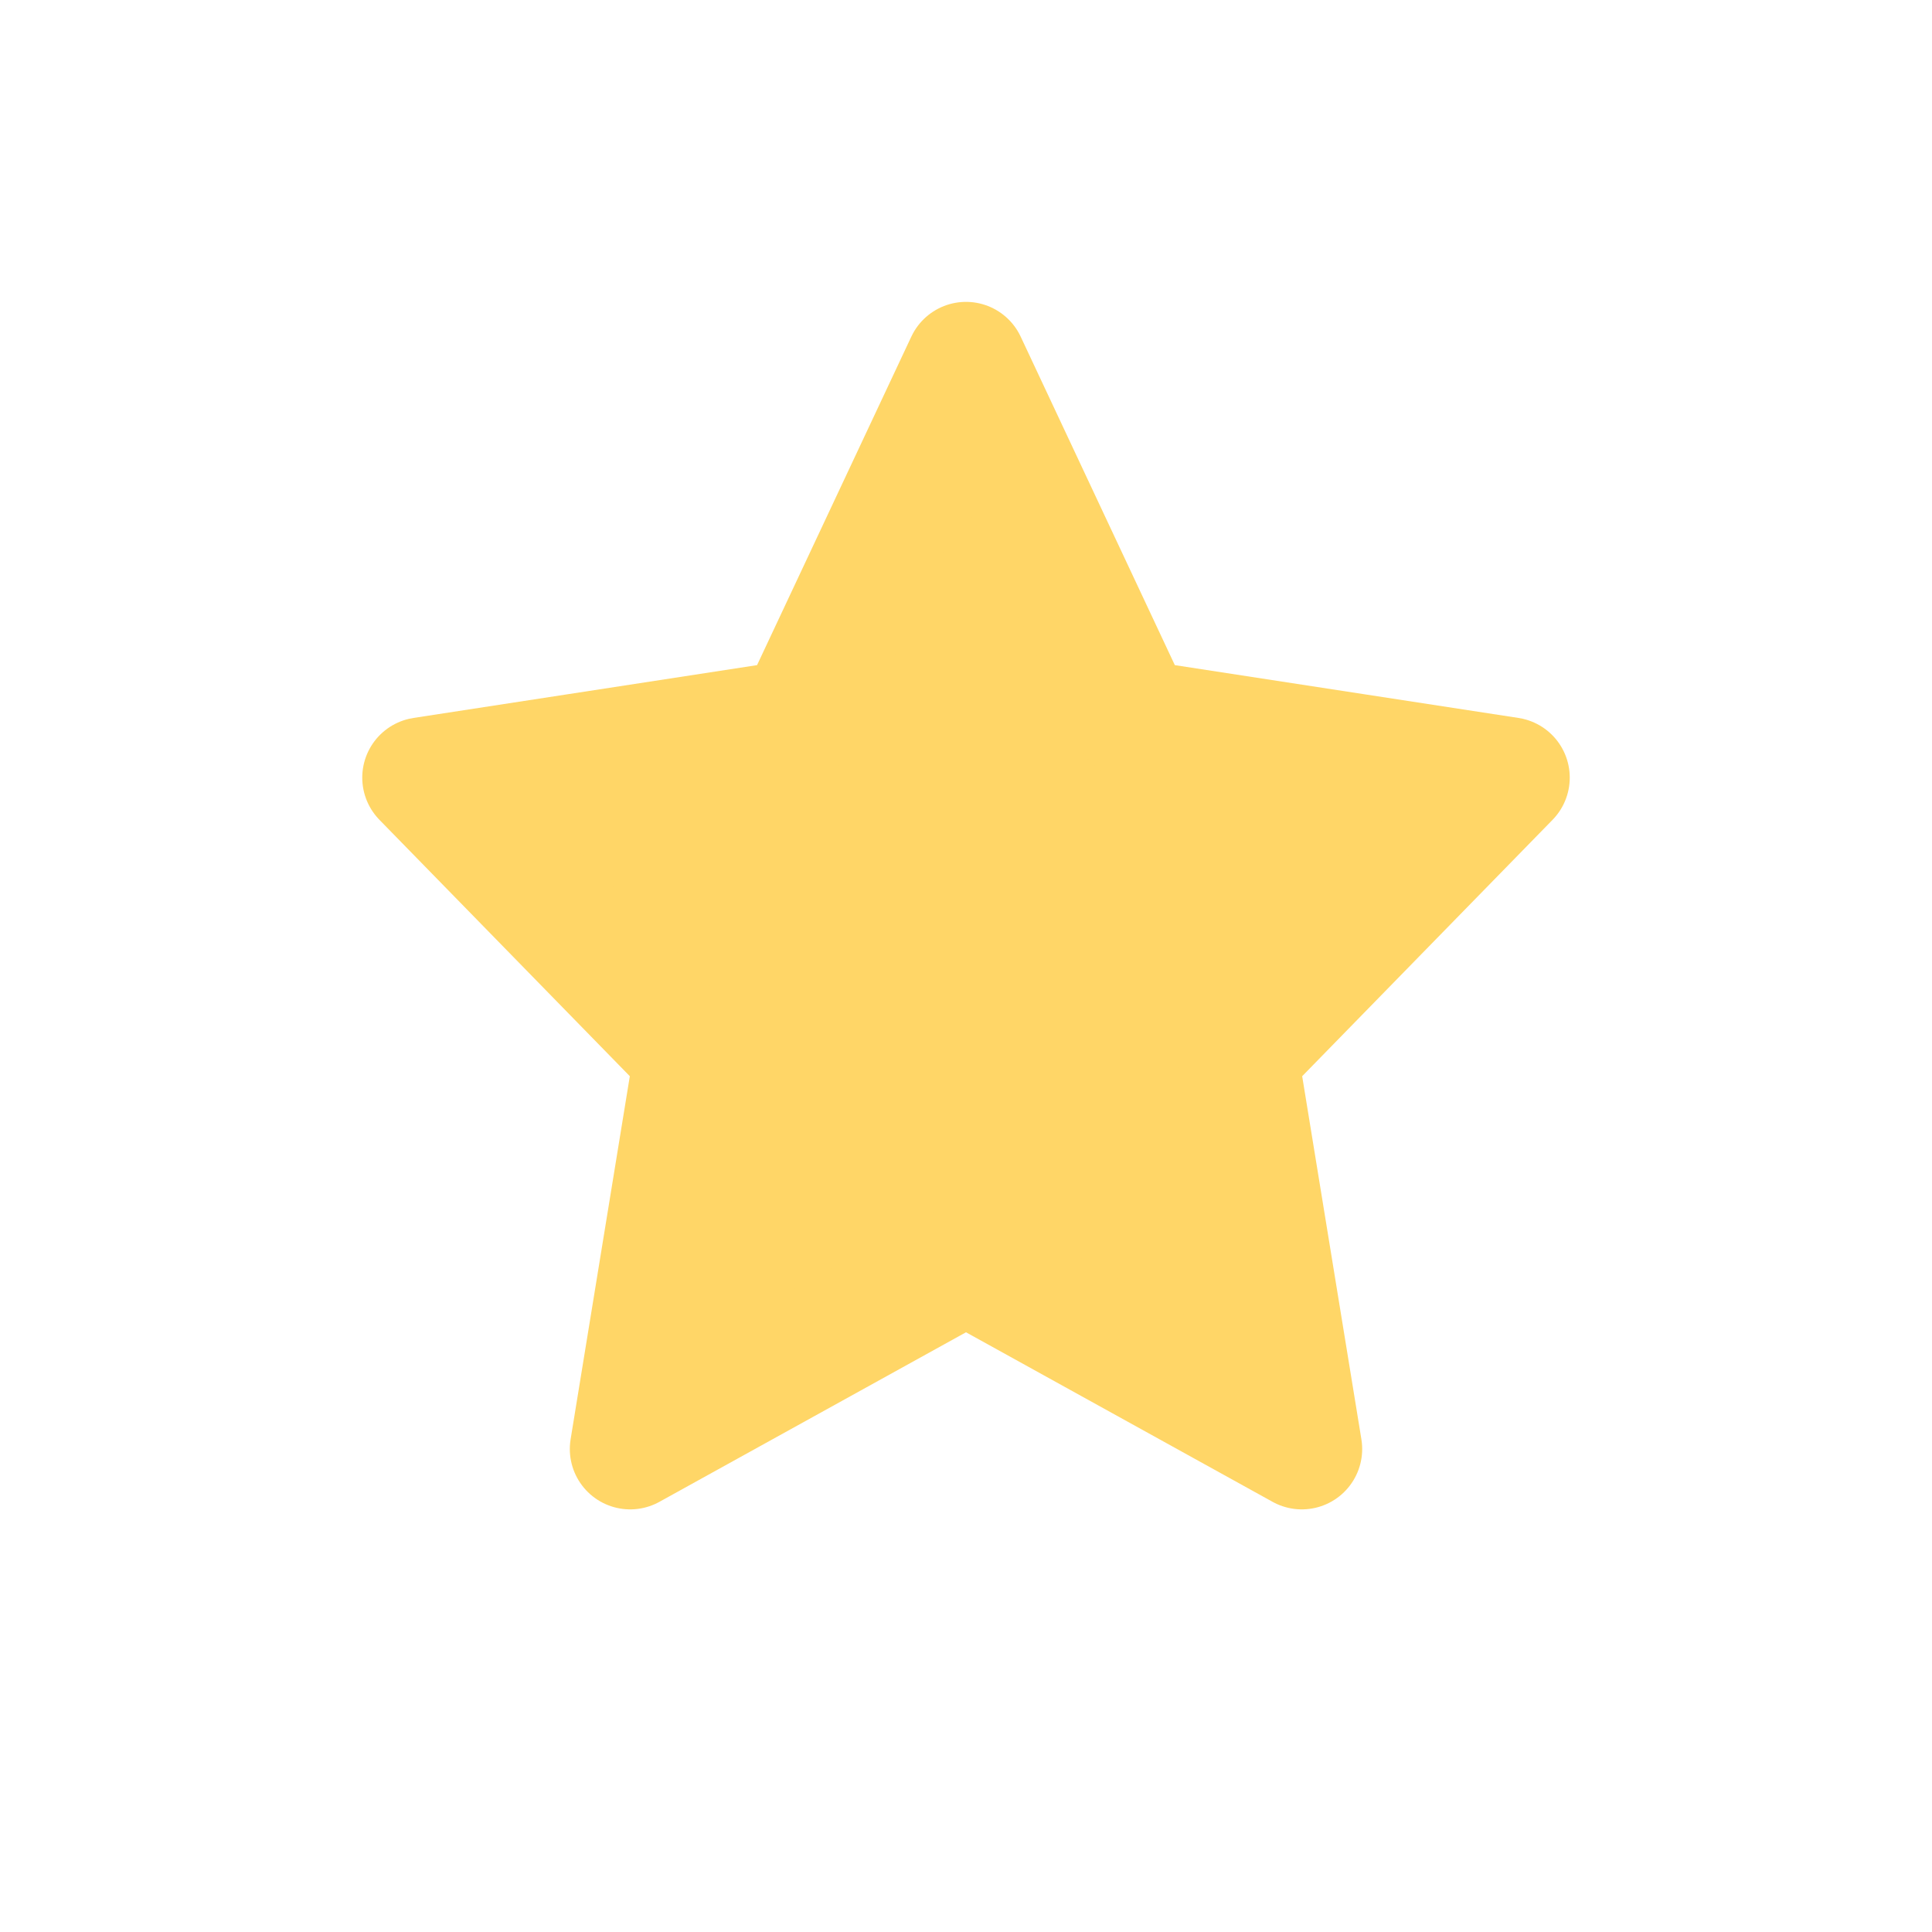
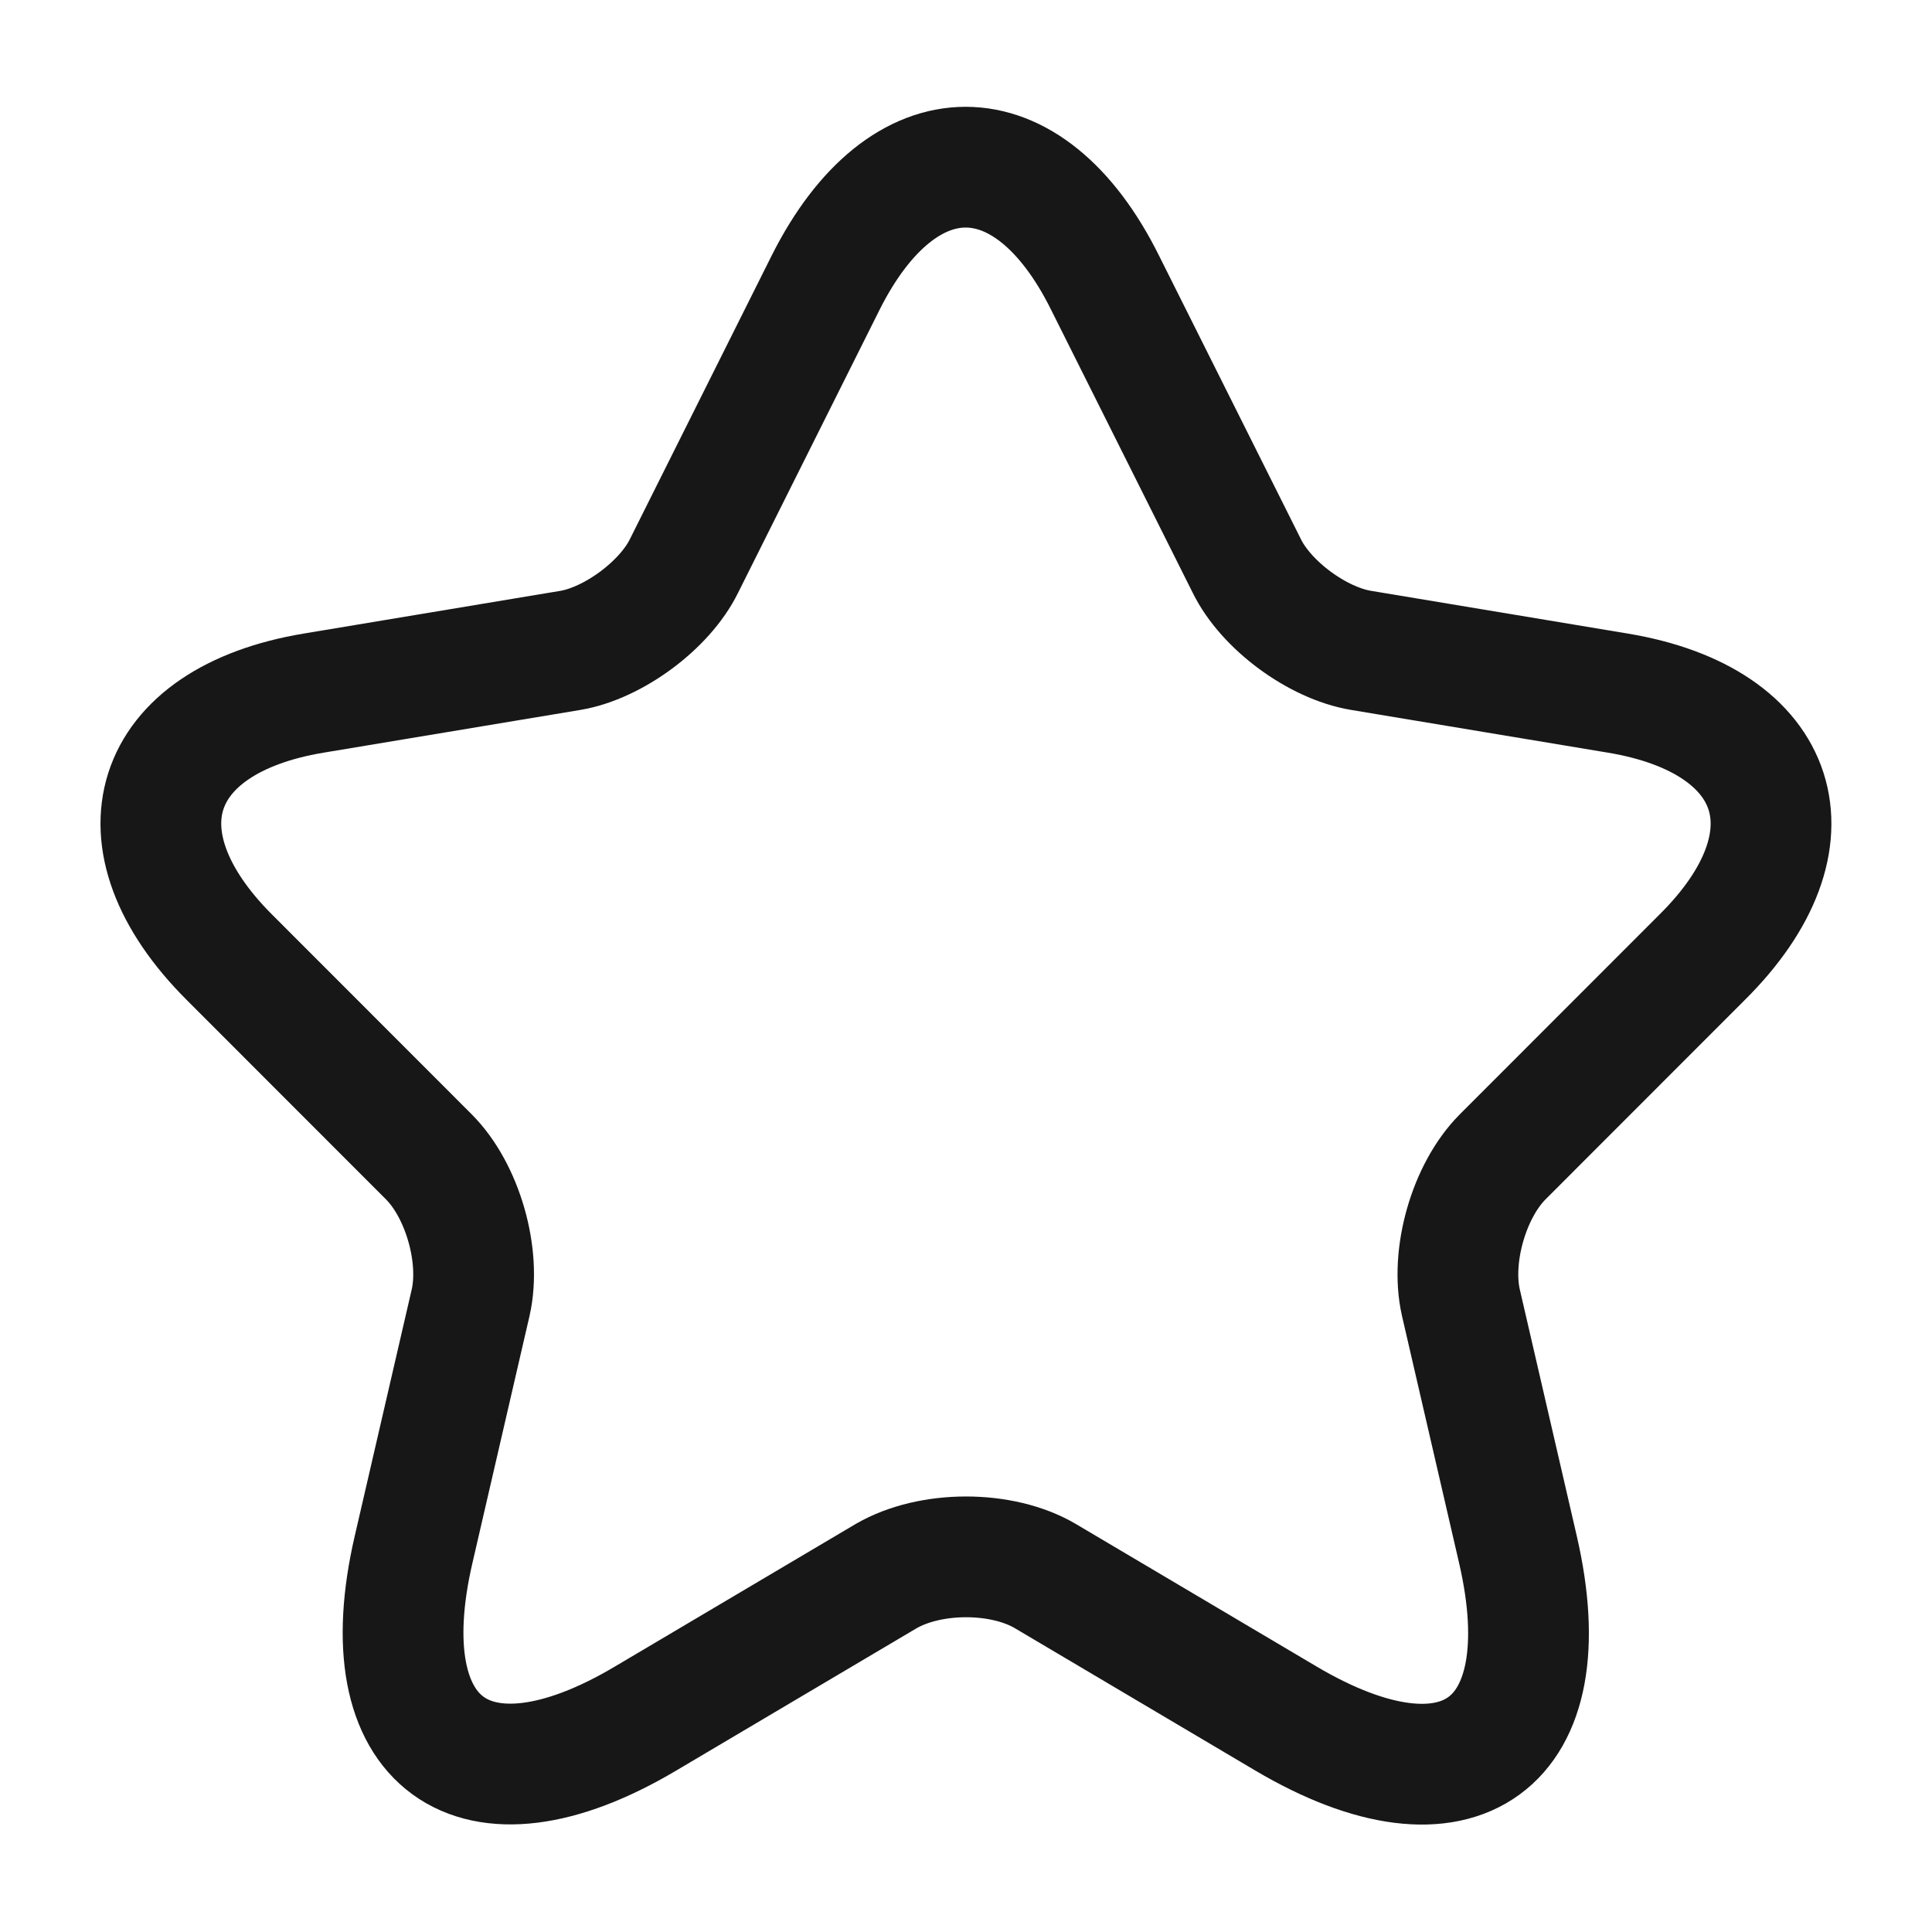
<svg xmlns="http://www.w3.org/2000/svg" width="16" height="16" viewBox="0 0 16 16" fill="none">
-   <path d="M8 3L9.39 5.962L12.5 6.44L10.25 8.744L10.781 12L8 10.462L5.219 12L5.75 8.744L3.5 6.44L6.609 5.962L8 3Z" fill="#FFD667" stroke="#FFD667" stroke-linecap="round" stroke-linejoin="round" />
+   <path d="M9.151 2.34L10.325 4.686C10.485 5.013 10.911 5.326 11.271 5.386L13.398 5.74C14.758 5.966 15.078 6.953 14.098 7.926L12.445 9.58C12.165 9.86 12.011 10.4 12.098 10.786L12.571 12.833C12.945 14.453 12.085 15.08 10.651 14.233L8.658 13.053C8.298 12.84 7.705 12.84 7.338 13.053L5.345 14.233C3.918 15.08 3.051 14.446 3.425 12.833L3.898 10.786C3.985 10.4 3.831 9.86 3.551 9.58L1.898 7.926C0.925 6.953 1.238 5.966 2.598 5.74L4.725 5.386C5.078 5.326 5.505 5.013 5.665 4.686L6.838 2.34C7.478 1.066 8.518 1.066 9.151 2.34Z" stroke="#171717" stroke-linecap="round" stroke-linejoin="round" />
</svg>
